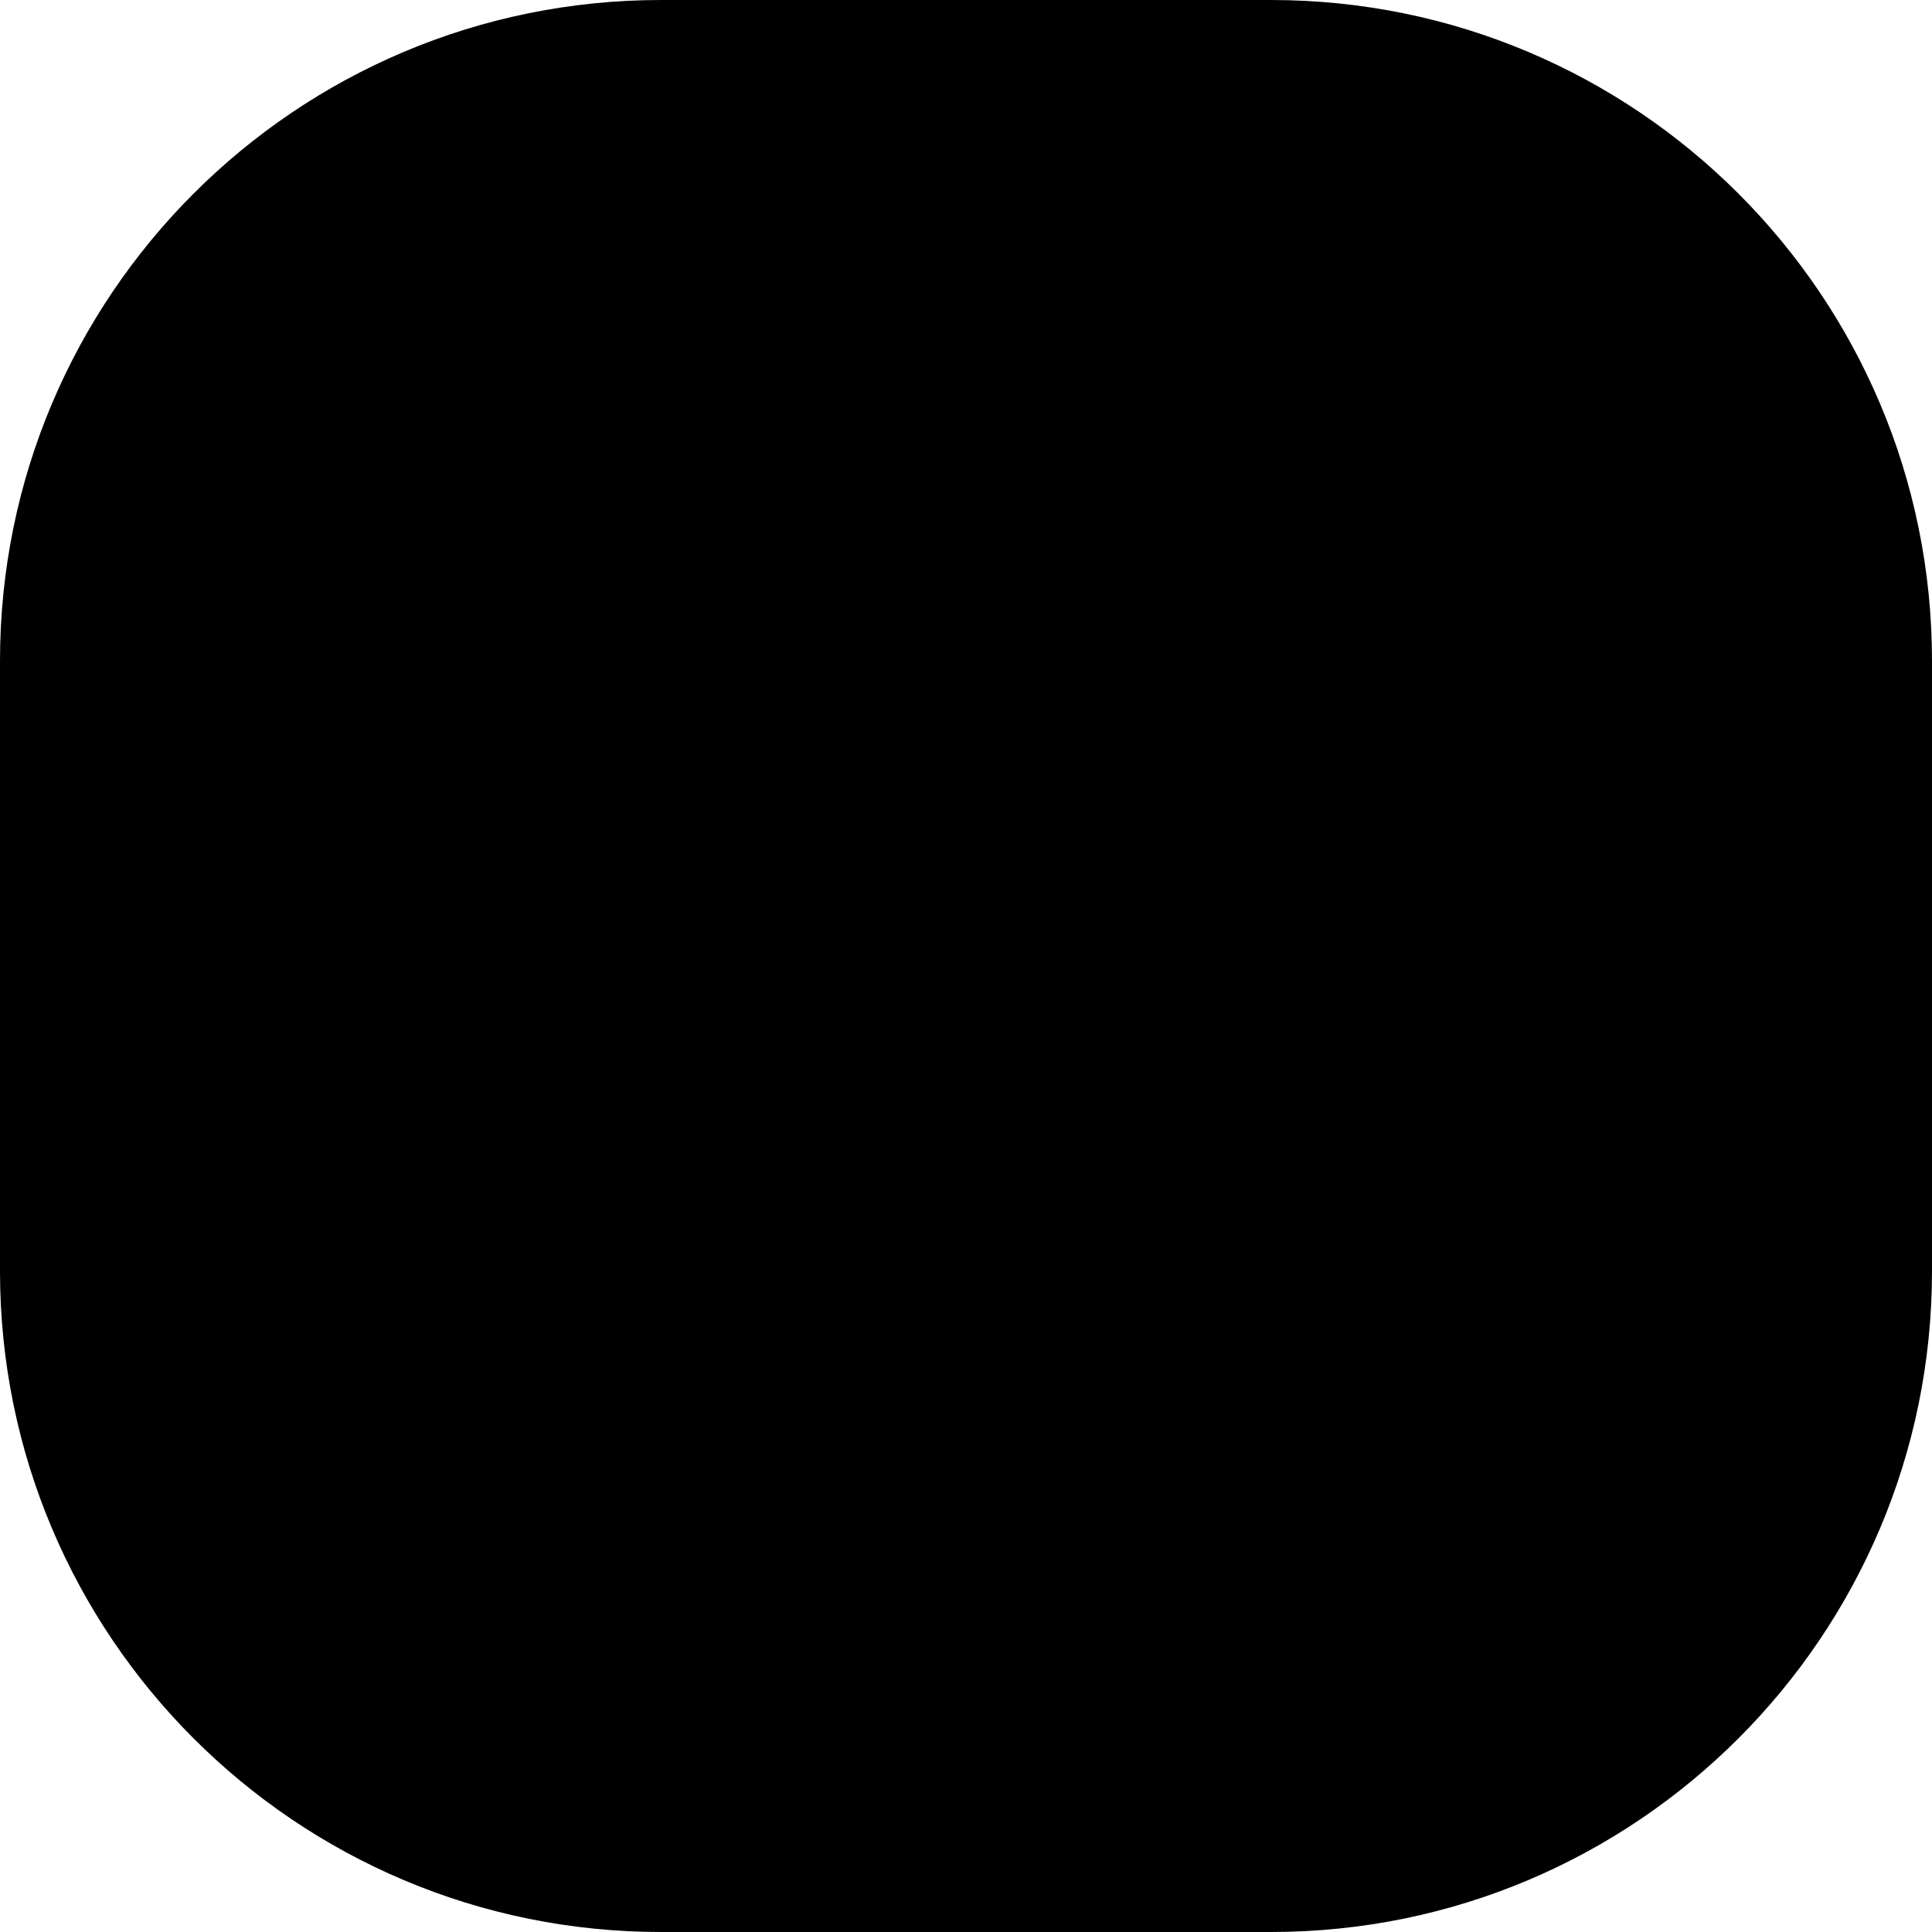
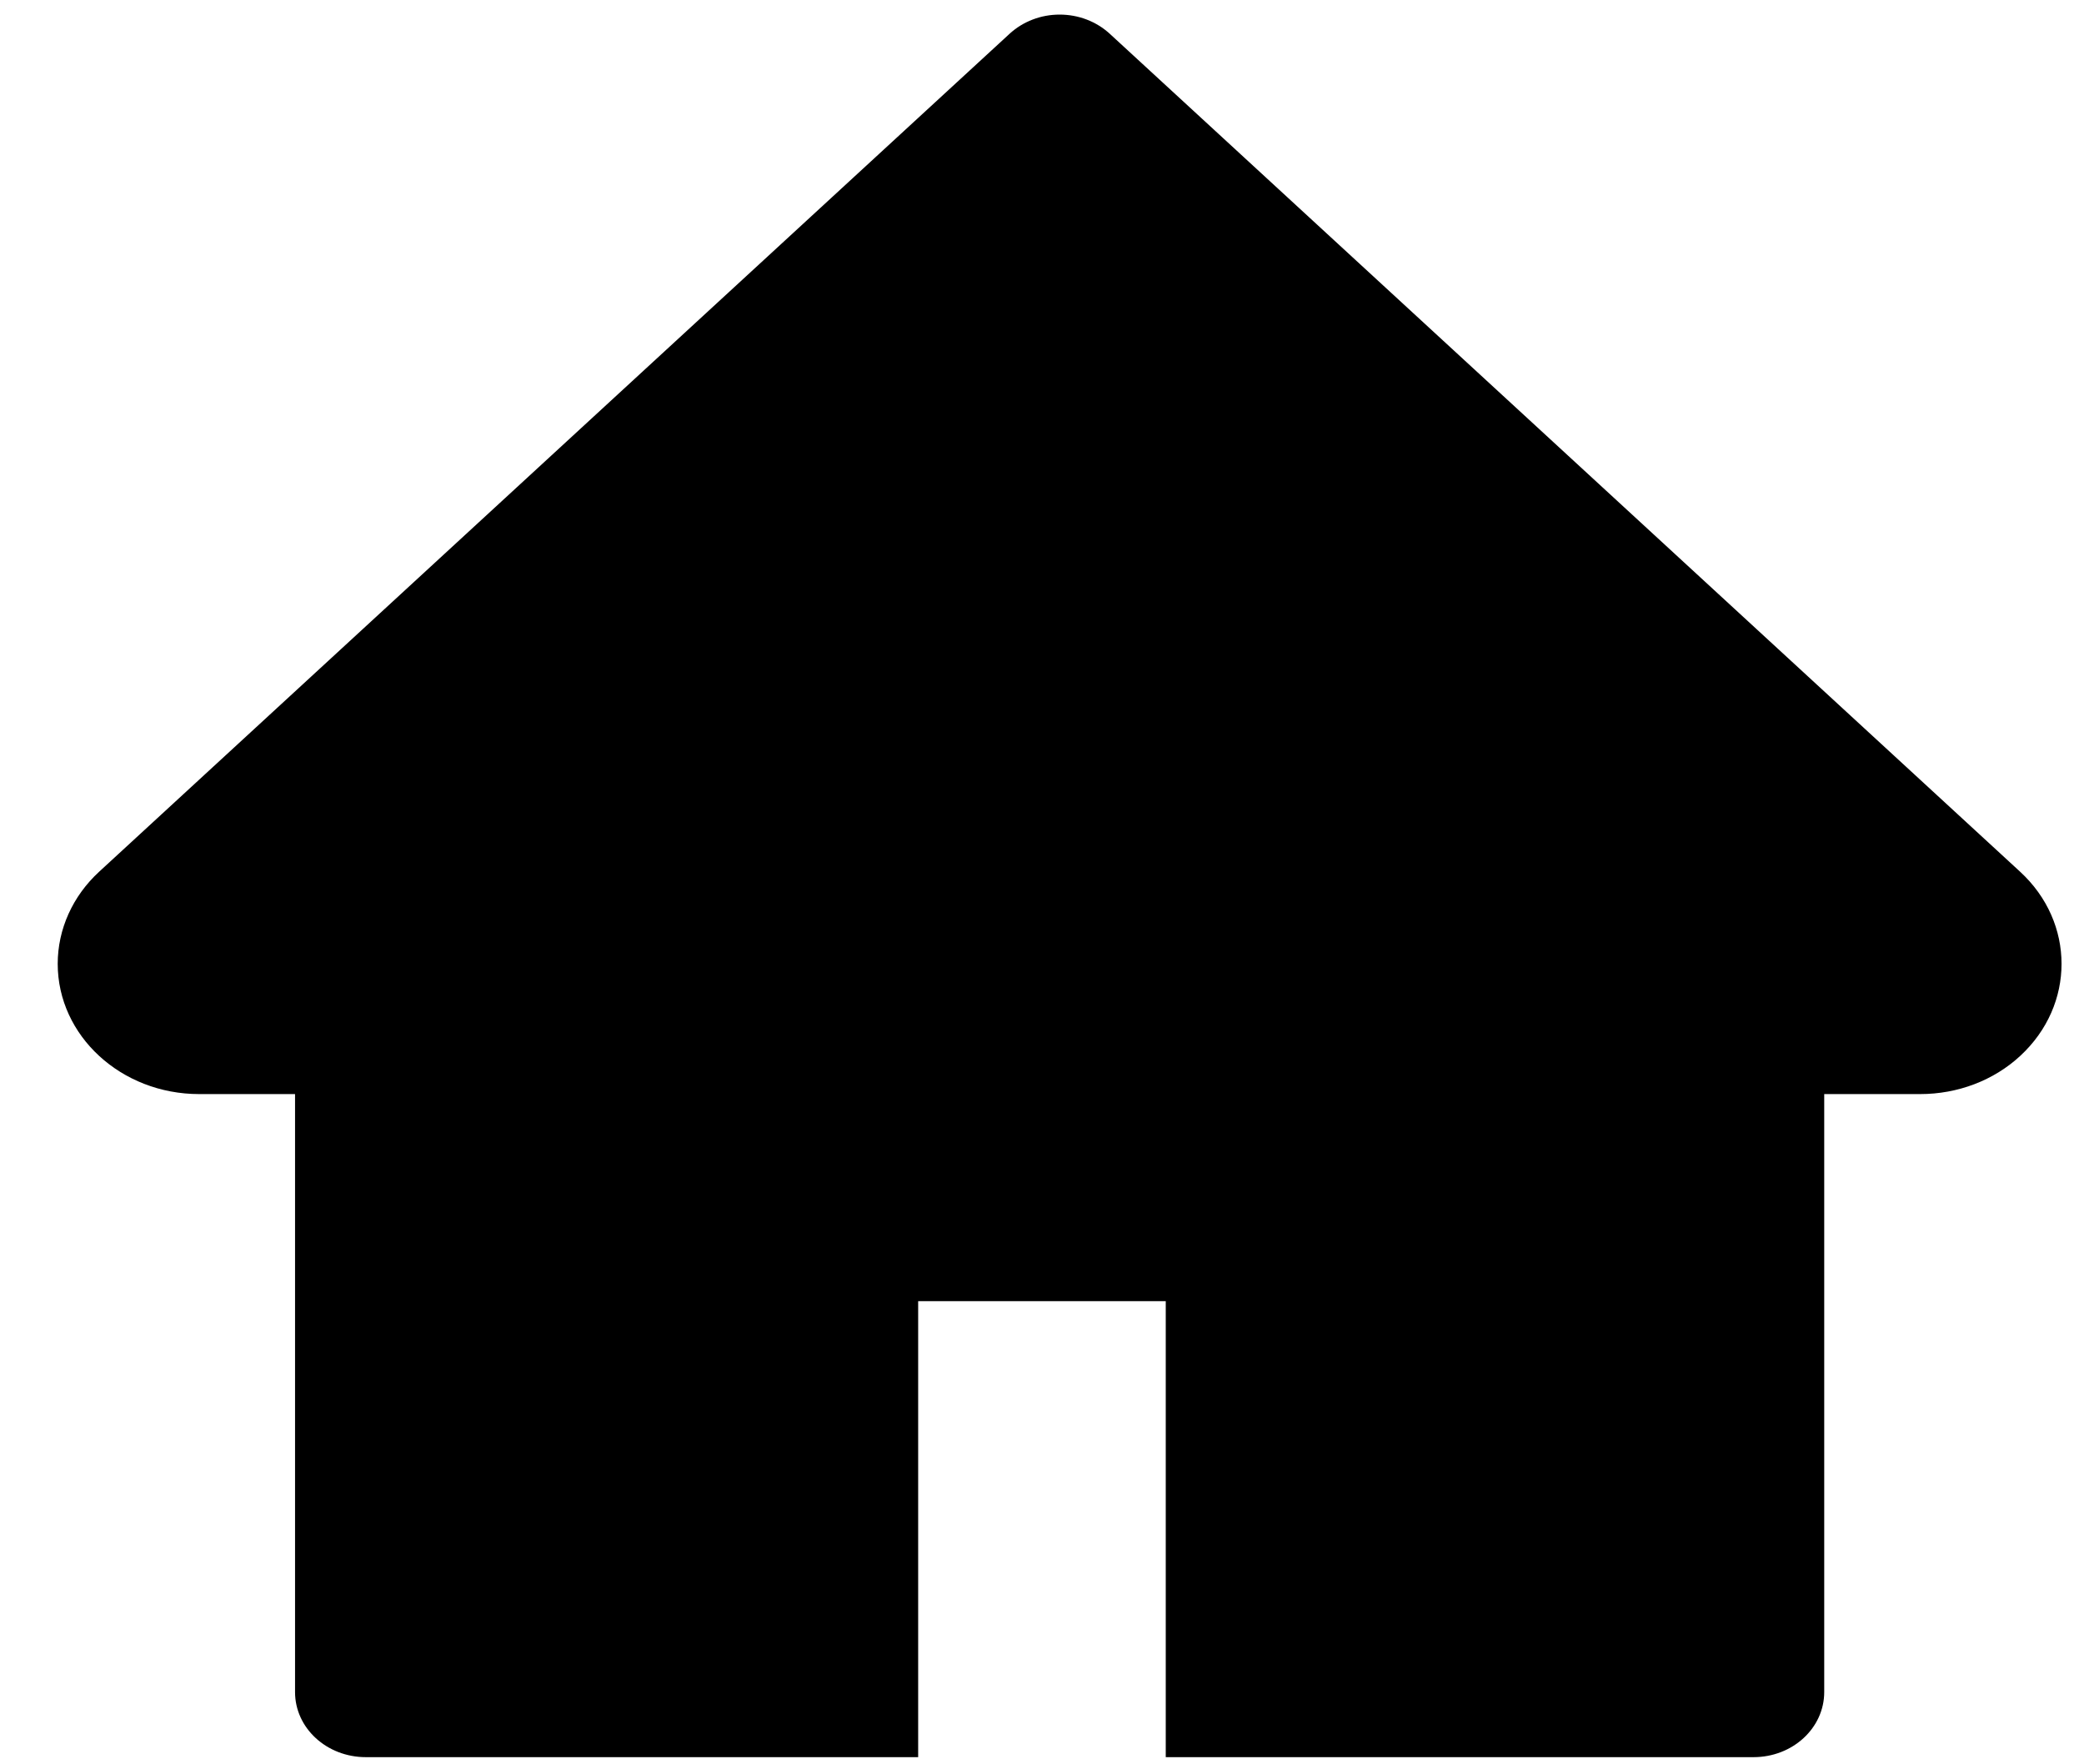
- <svg xmlns="http://www.w3.org/2000/svg" width="38" height="38" viewBox="0 0 38 38" fill="none">
-   <rect width="38" height="38" rx="13" fill="currentColor" />
-   <path d="M29.994 19.481C29.994 20.149 29.421 20.673 28.772 20.673H27.55L27.576 26.618C27.576 26.718 27.569 26.818 27.557 26.918V27.516C27.557 28.336 26.873 29 26.029 29H25.418C25.376 29 25.334 29 25.292 28.996C25.239 29 25.185 29 25.132 29H22.974C22.129 29 21.446 28.336 21.446 27.516V24.25C21.446 23.593 20.899 23.062 20.223 23.062H17.779C17.102 23.062 16.556 23.593 16.556 24.25V27.516C16.556 28.336 15.873 29 15.028 29H12.893C12.836 29 12.778 28.996 12.721 28.993C12.675 28.996 12.63 29 12.584 29H11.973C11.128 29 10.445 28.336 10.445 27.516V23.359C10.445 23.326 10.445 23.289 10.448 23.256V20.673H9.222C8.535 20.673 8 20.153 8 19.481C8 19.148 8.115 18.851 8.382 18.591L18.176 10.297C18.443 10.037 18.749 10 19.016 10C19.284 10 19.589 10.074 19.818 10.26L29.574 18.591C29.88 18.851 30.032 19.148 29.994 19.481Z" fill="currentColor" />
+ <svg xmlns="http://www.w3.org/2000/svg" width="26" height="22" viewBox="0 0 26 22" fill="none">
+   <path d="M25.202 10.874L13.844 0.42C13.762 0.345 13.665 0.285 13.558 0.244C13.451 0.203 13.336 0.182 13.22 0.182C13.104 0.182 12.99 0.203 12.883 0.244C12.776 0.285 12.679 0.345 12.597 0.42L1.238 10.874C0.907 11.178 0.72 11.592 0.72 12.024C0.72 12.921 1.511 13.649 2.485 13.649H3.681V21.109C3.681 21.558 4.076 21.921 4.564 21.921H11.455V16.232H14.544V21.921H21.877C22.365 21.921 22.759 21.558 22.759 21.109V13.649H23.956C24.425 13.649 24.874 13.479 25.205 13.172C25.892 12.537 25.892 11.508 25.202 10.874Z" fill="currentColor" />
</svg>
